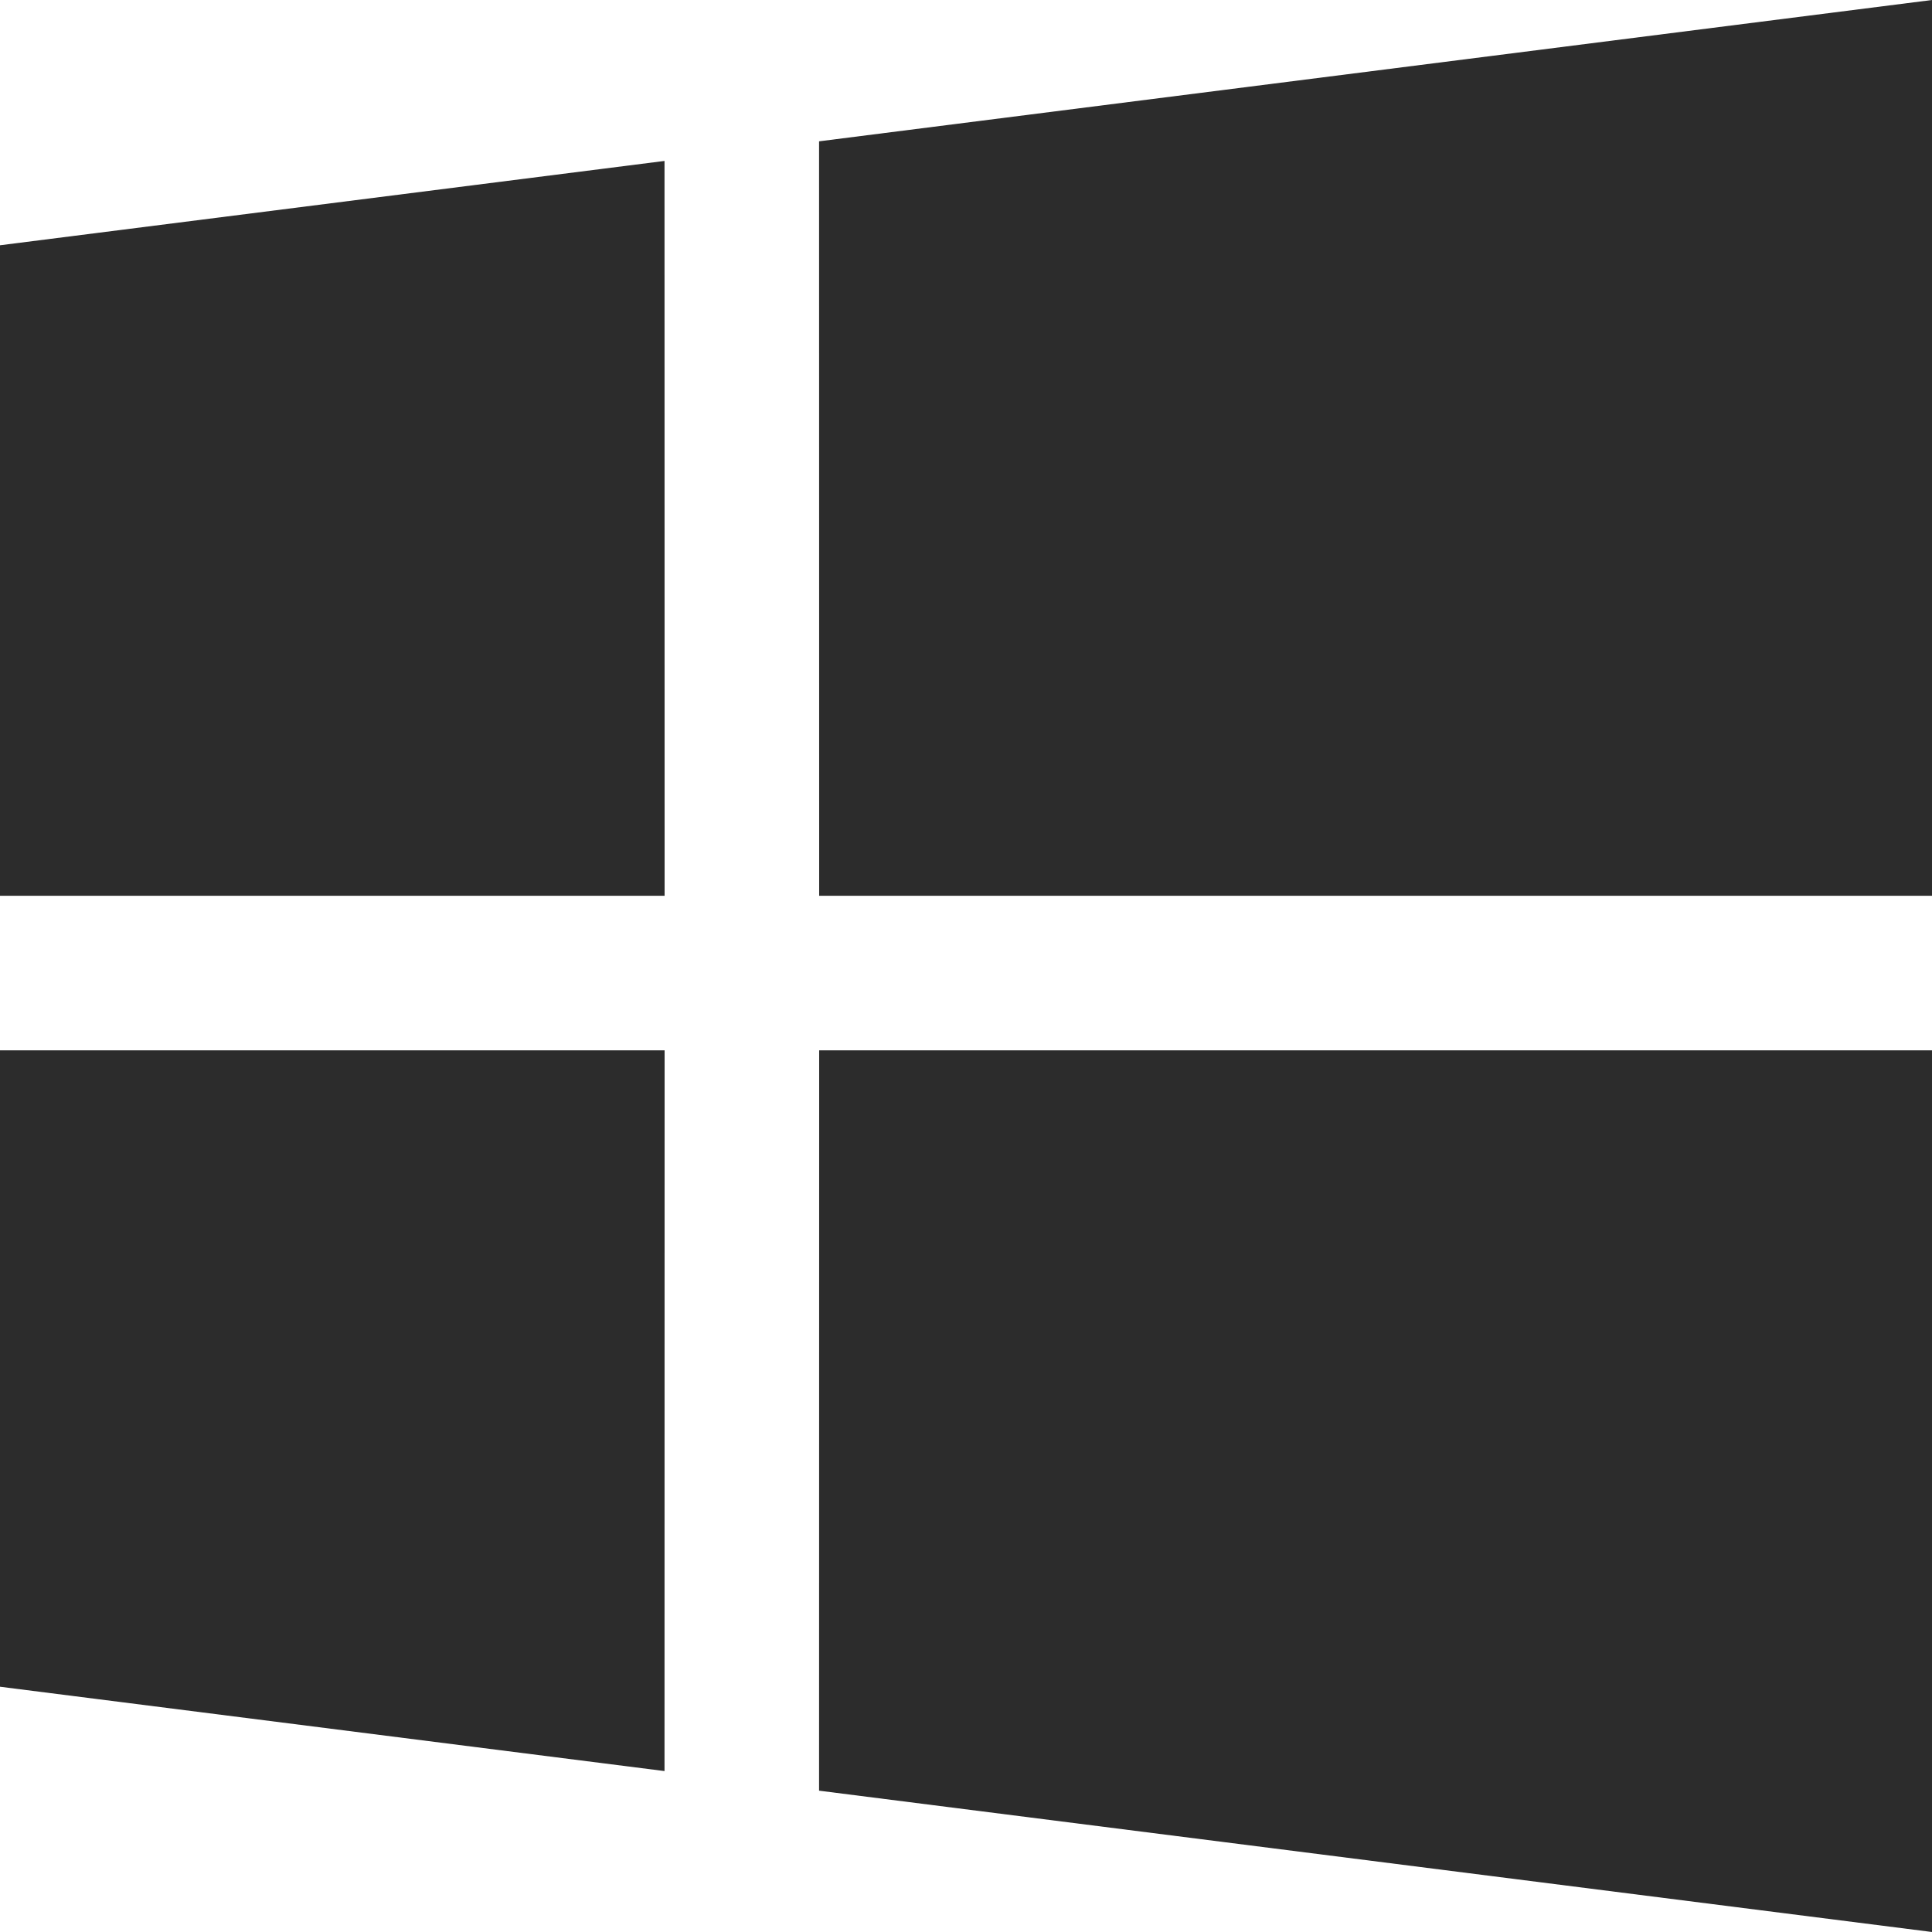
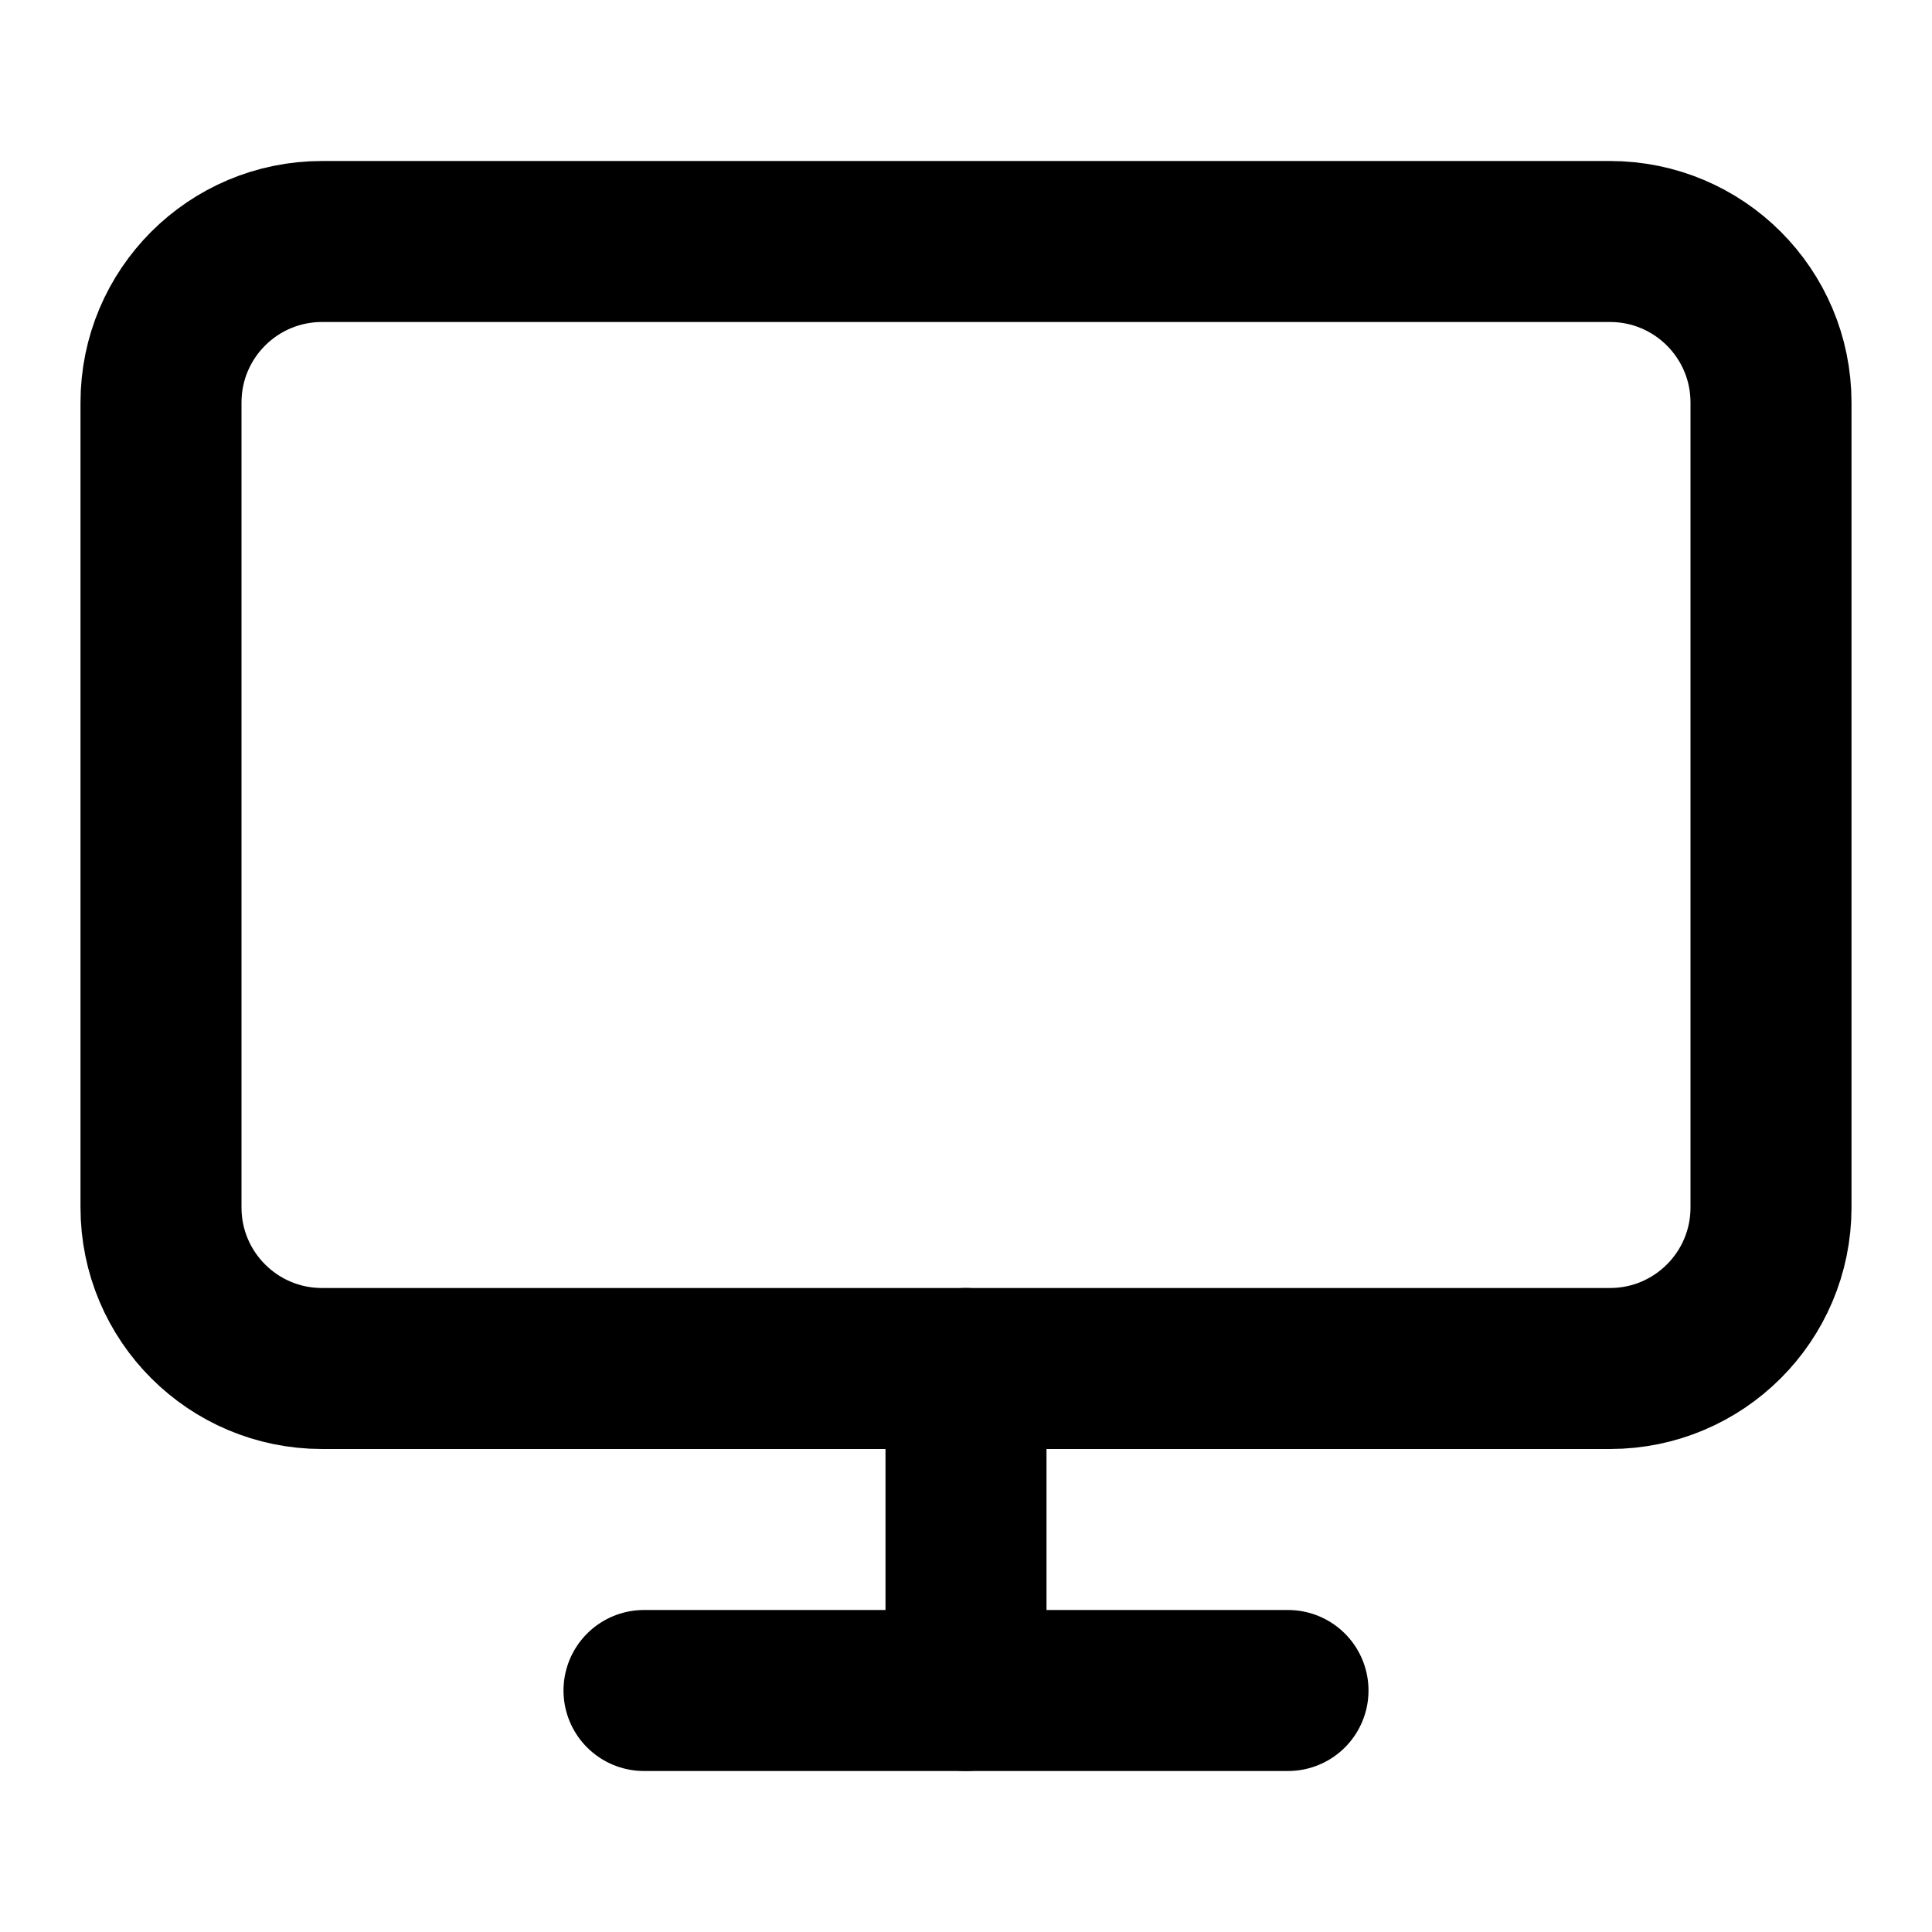
- <svg xmlns="http://www.w3.org/2000/svg" t="1781452816422" class="icon" viewBox="0 0 1024 1024" version="1.1" p-id="4258" width="200" height="200">
-   <path d="M1024 556.698V1024L434.125 949.094l0.051-392.397H1024z m-671.744 0l-0.051 382.003L0 894.003v-337.306h352.256zM1024 474.778H434.176l-0.051-399.872L1024 0v474.778zM352.205 85.299l0.051 389.478H0V129.997l352.205-44.698z" fill="#2c2c2c" p-id="4259" />
+ <svg xmlns="http://www.w3.org/2000/svg" width="24" height="24" viewBox="0 0 24 24" fill="none" stroke="currentColor" stroke-width="2" stroke-linecap="round" stroke-linejoin="round" aria-hidden="true">
+   <rect width="20" height="14" x="2" y="3" rx="2" />
+   <line x1="8" x2="16" y1="21" y2="21" />
+   <line x1="12" x2="12" y1="17" y2="21" />
</svg>
